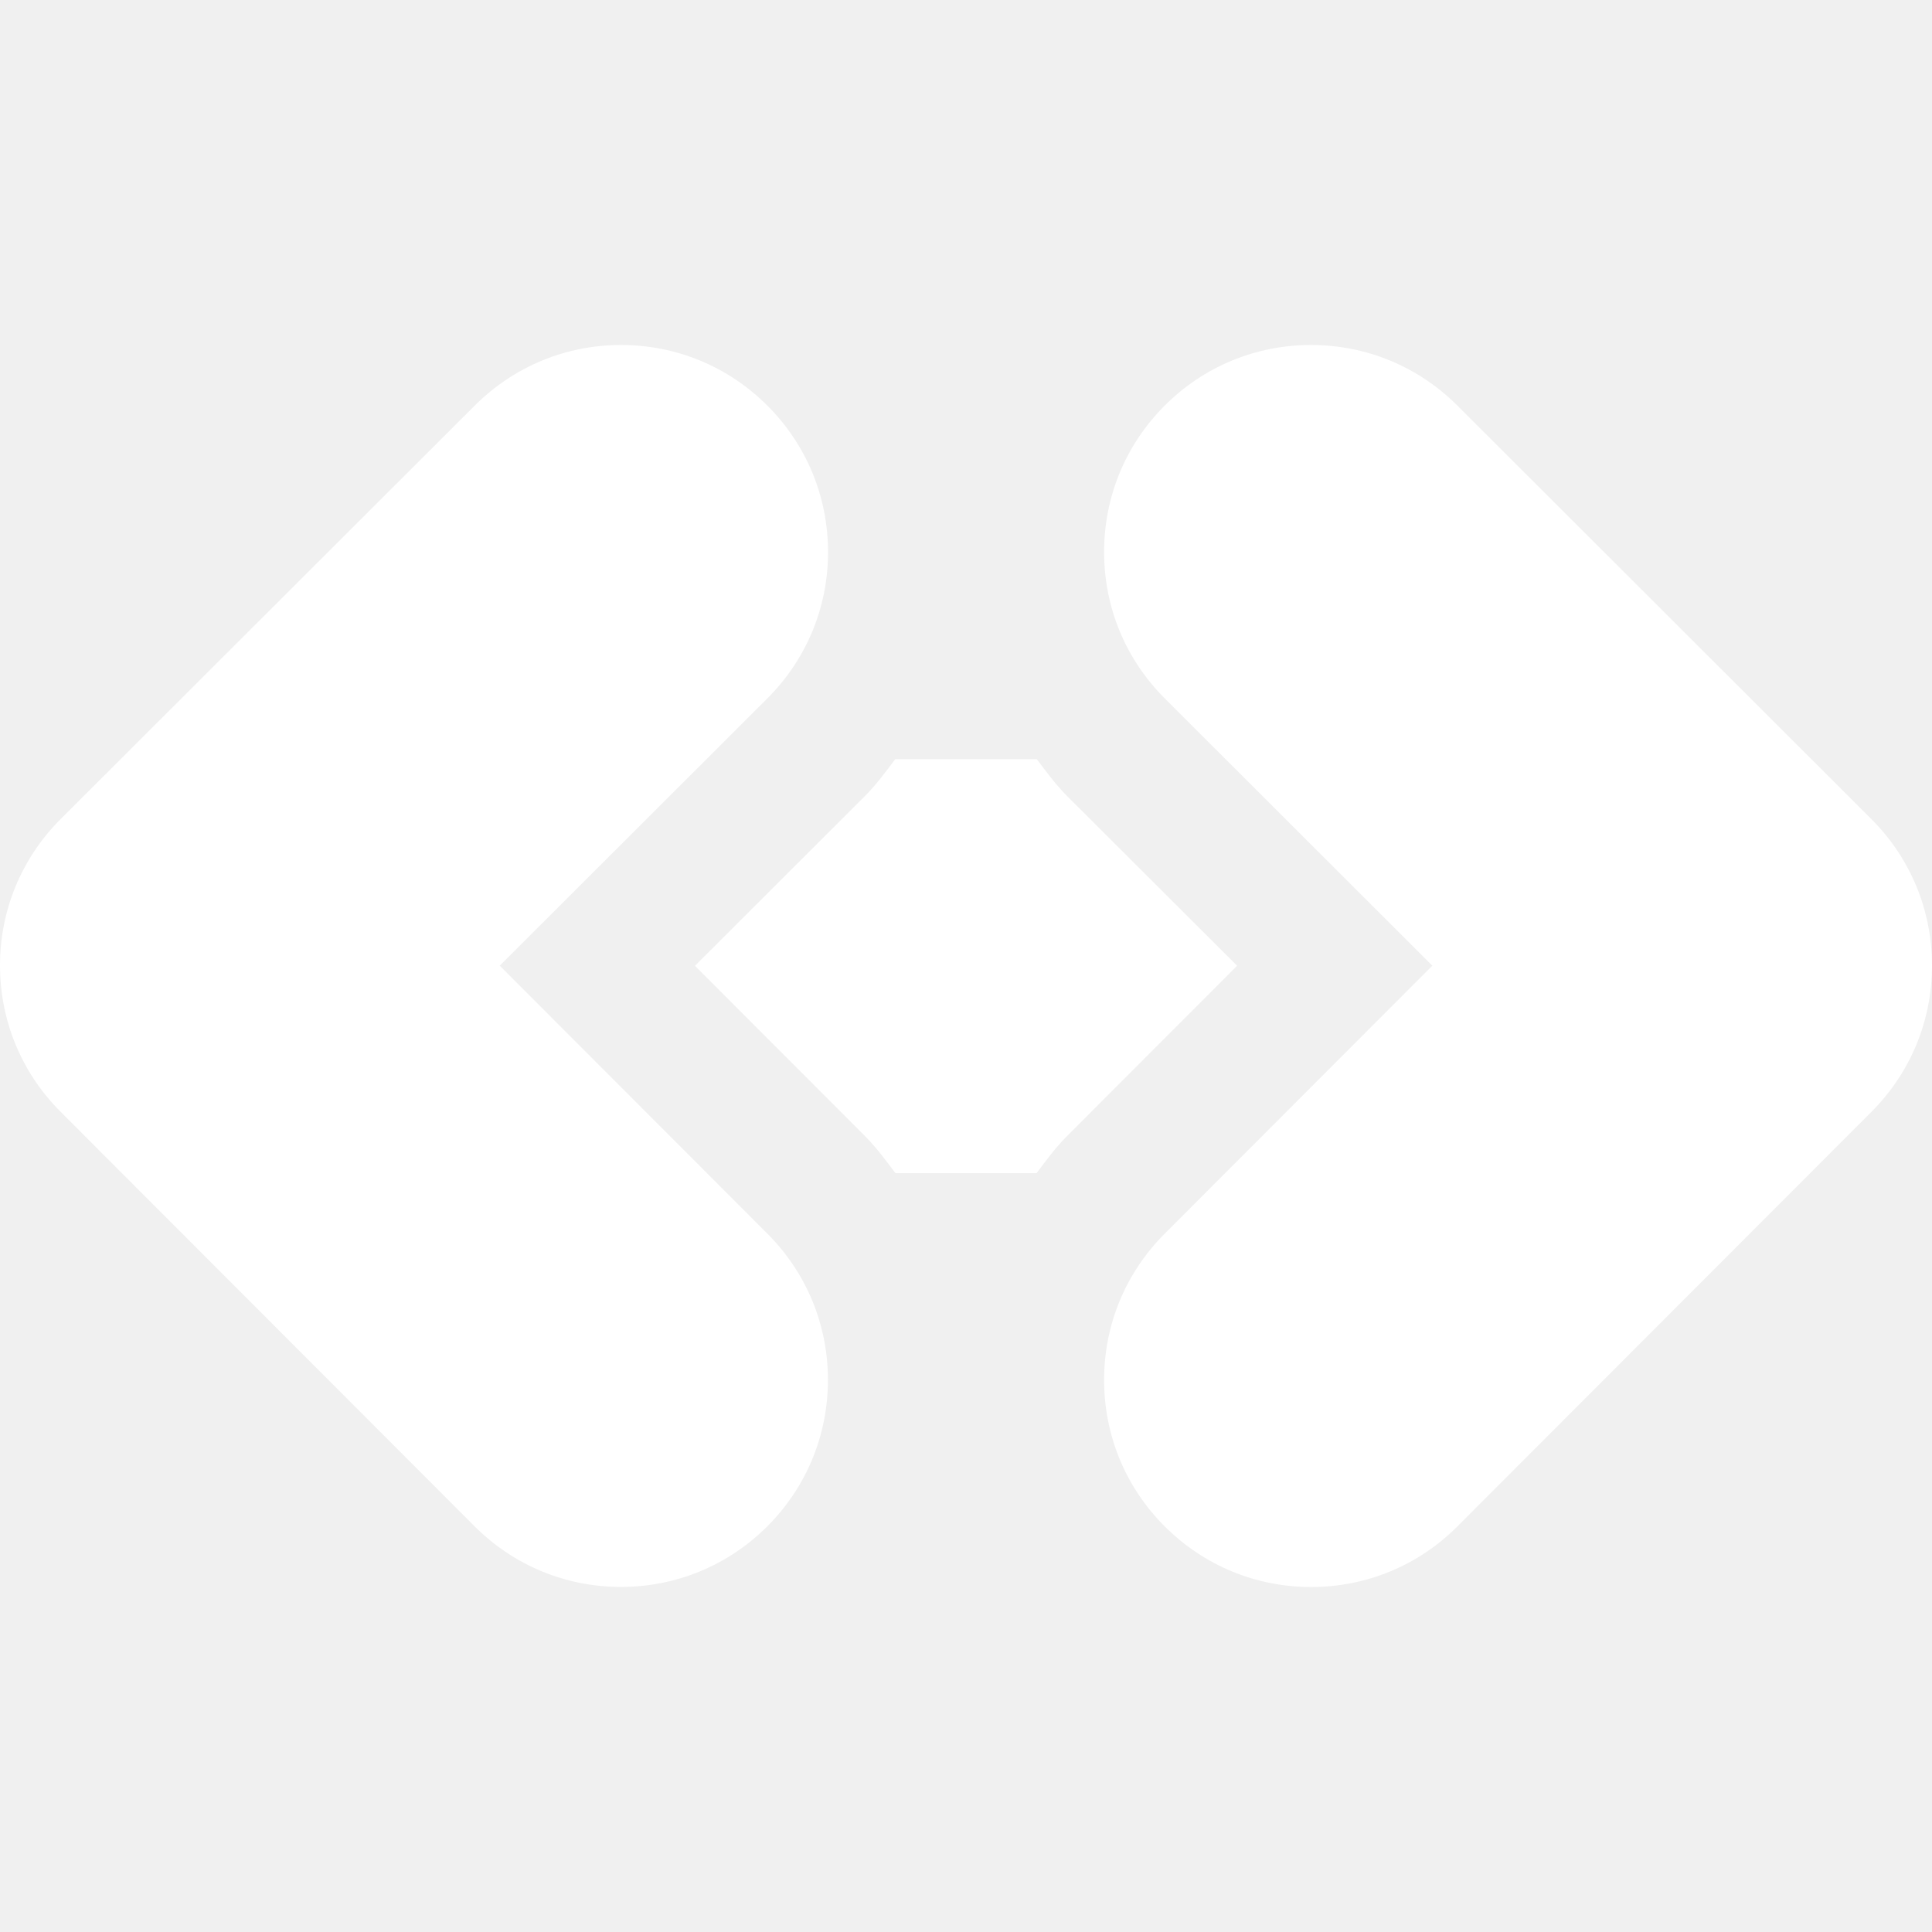
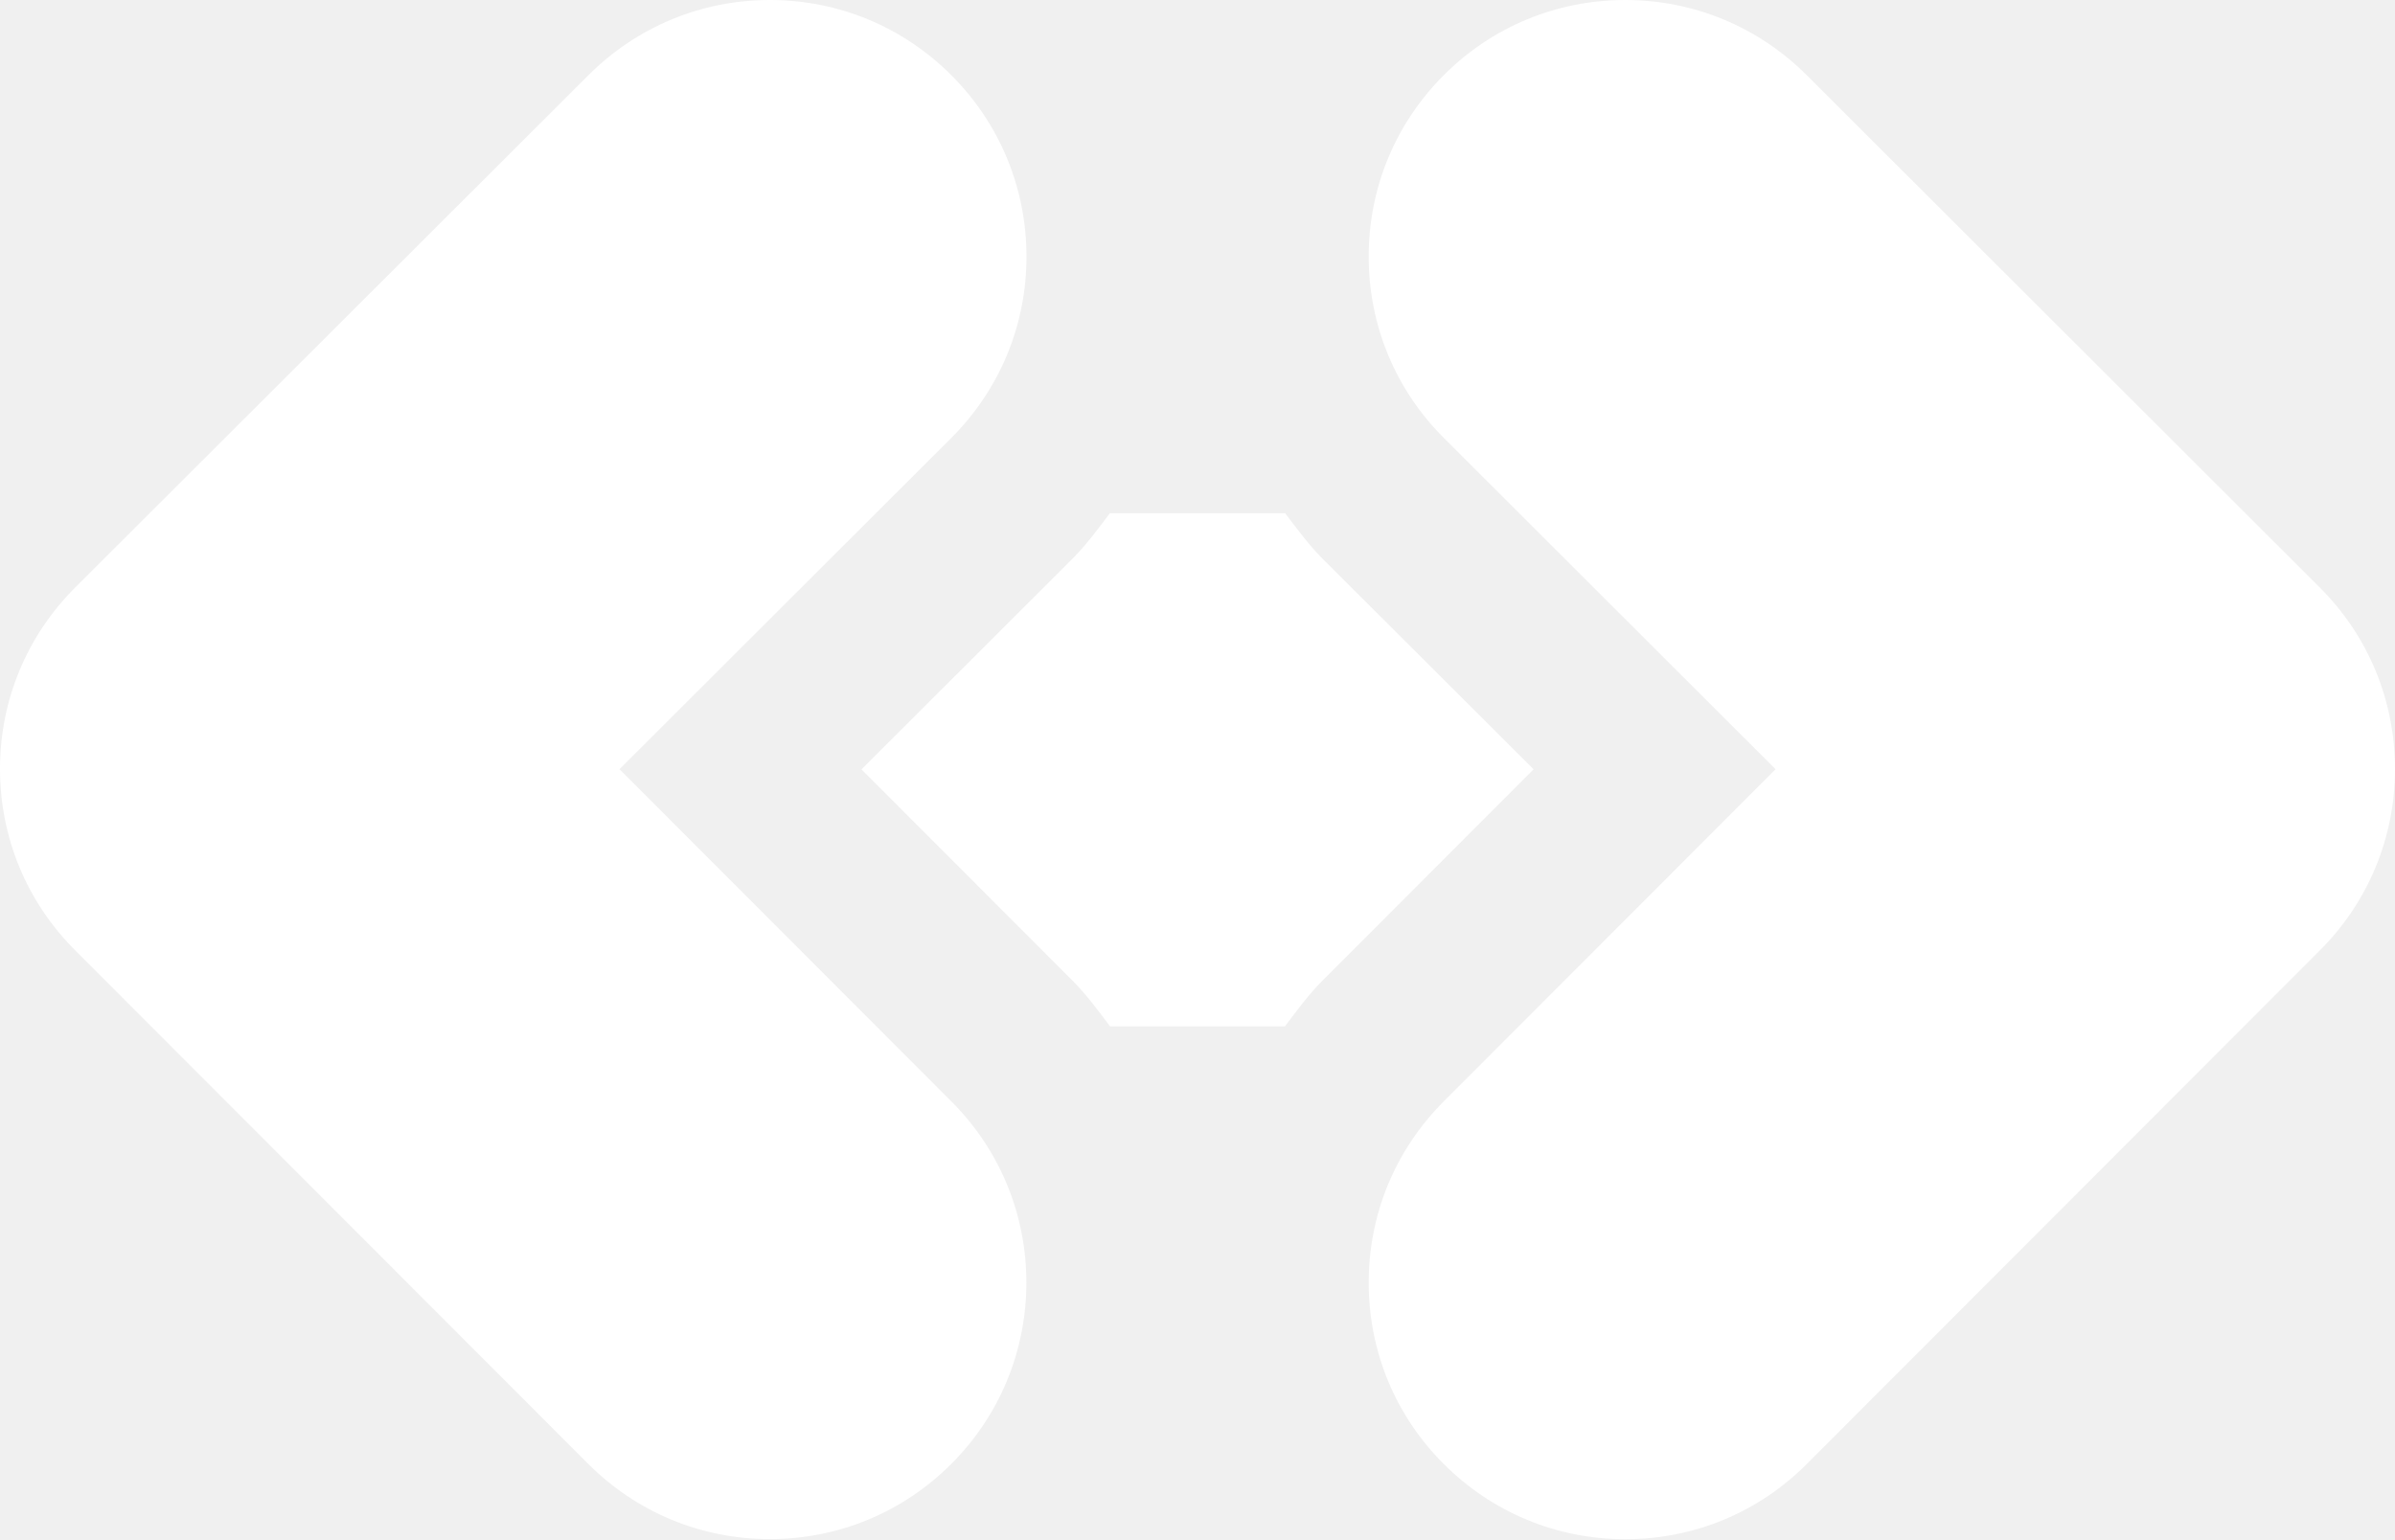
- <svg xmlns="http://www.w3.org/2000/svg" width="100%" height="100%" viewBox="0 0 512 512" version="1.1" xml:space="preserve" style="fill-rule:evenodd;clip-rule:evenodd;stroke-linejoin:round;stroke-miterlimit:2;">
-   <g transform="matrix(0.4876,0,0,0.4876,-36.5851,-36.5327)">
-     <path d="M747.41,599.81L654.898,692.435C648.671,698.662 643.609,705.634 638.398,712.537L561.71,712.537C556.499,705.639 551.437,698.701 545.249,692.475L452.737,599.85L545.026,507.674C551.288,501.447 556.389,494.436 561.6,487.537L638.514,487.537C643.764,494.435 648.826,501.412 655.053,507.639L747.41,599.81ZM525.07,375C525.07,344.961 513.406,316.688 492.183,295.461C470.921,274.16 442.644,262.422 412.57,262.422C382.57,262.422 354.332,274.121 333.07,295.348L108.07,520.008C86.769,541.27 75.031,569.547 75.031,599.621C75.031,629.695 86.73,657.933 107.918,679.121L332.878,904.381C354.14,925.682 382.417,937.42 412.526,937.42C442.526,937.42 470.725,925.756 491.987,904.568C513.249,883.341 524.987,855.068 525.026,824.994C525.026,794.955 513.362,766.682 492.139,745.455L346.639,599.765L492.029,454.565C513.334,433.303 525.072,405.065 525.072,374.991L525.07,375ZM1092.07,520.05L867.07,295.31C845.808,274.122 817.57,262.423 787.57,262.423C757.457,262.423 729.144,274.196 707.996,295.423C686.769,316.685 675.07,344.923 675.109,374.997C675.109,405.071 686.847,433.349 708.109,454.536L853.499,599.776L707.999,745.466C686.772,766.728 675.073,794.966 675.112,825.04C675.112,855.114 686.85,883.392 708.151,904.614C729.413,925.802 757.612,937.466 787.612,937.466C817.725,937.466 845.999,925.728 867.186,904.466L1092.15,679.206C1113.37,657.979 1125.07,629.745 1125.07,599.667C1125.07,569.554 1113.33,541.276 1092.07,520.054L1092.07,520.05Z" style="fill:white;fill-rule:nonzero;" />
+ <svg xmlns="http://www.w3.org/2000/svg" width="100%" height="100%" viewBox="0 0 510 328" version="1.1" xml:space="preserve" style="fill-rule:evenodd;clip-rule:evenodd;stroke-linejoin:round;stroke-miterlimit:2;">
+   <g transform="matrix(1,0,0,1,-1,-91.4243)">
+     <g transform="matrix(0.485695,0,0,0.485695,-35.4422,-36.0329)">
+       <path d="M747.41,599.81L654.898,692.435C648.671,698.662 643.609,705.634 638.398,712.537L561.71,712.537C556.499,705.639 551.437,698.701 545.249,692.475L452.737,599.85L545.026,507.674C551.288,501.447 556.389,494.436 561.6,487.537L638.514,487.537C643.764,494.435 648.826,501.412 655.053,507.639L747.41,599.81ZM525.07,375C525.07,344.961 513.406,316.688 492.183,295.461C470.921,274.16 442.644,262.422 412.57,262.422C382.57,262.422 354.332,274.121 333.07,295.348L108.07,520.008C86.769,541.27 75.031,569.547 75.031,599.621C75.031,629.695 86.73,657.933 107.918,679.121L332.878,904.381C354.14,925.682 382.417,937.42 412.526,937.42C442.526,937.42 470.725,925.756 491.987,904.568C513.249,883.341 524.987,855.068 525.026,824.994C525.026,794.955 513.362,766.682 492.139,745.455L346.639,599.765L492.029,454.565C513.334,433.303 525.072,405.065 525.072,374.991L525.07,375ZM1092.07,520.05L867.07,295.31C845.808,274.122 817.57,262.423 787.57,262.423C757.457,262.423 729.144,274.196 707.996,295.423C686.769,316.685 675.07,344.923 675.109,374.997C675.109,405.071 686.847,433.349 708.109,454.536L853.499,599.776L707.999,745.466C686.772,766.728 675.073,794.966 675.112,825.04C675.112,855.114 686.85,883.392 708.151,904.614C729.413,925.802 757.612,937.466 787.612,937.466C817.725,937.466 845.999,925.728 867.186,904.466L1092.15,679.206C1113.37,657.979 1125.07,629.745 1125.07,599.667C1125.07,569.554 1113.33,541.276 1092.07,520.054L1092.07,520.05Z" style="fill:white;fill-rule:nonzero;" />
+     </g>
  </g>
</svg>
